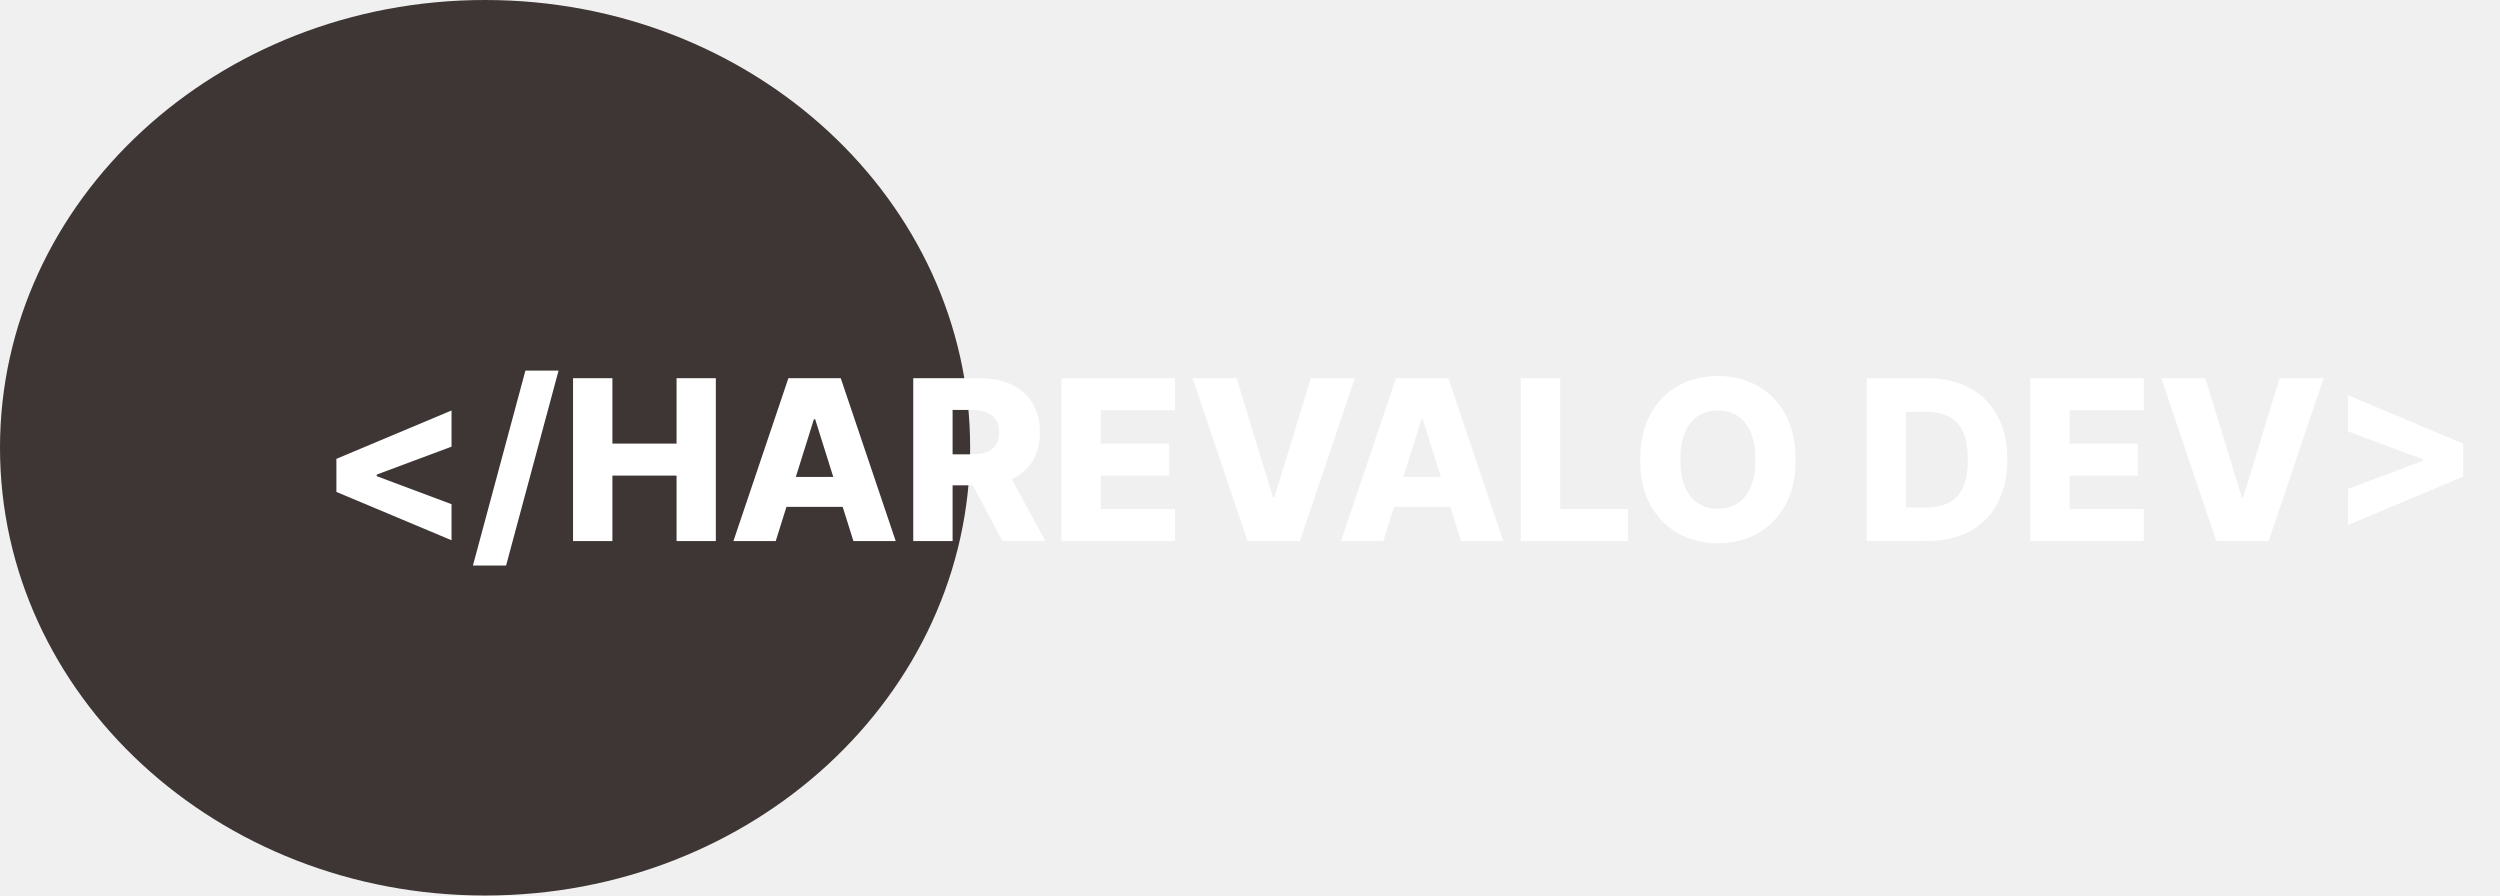
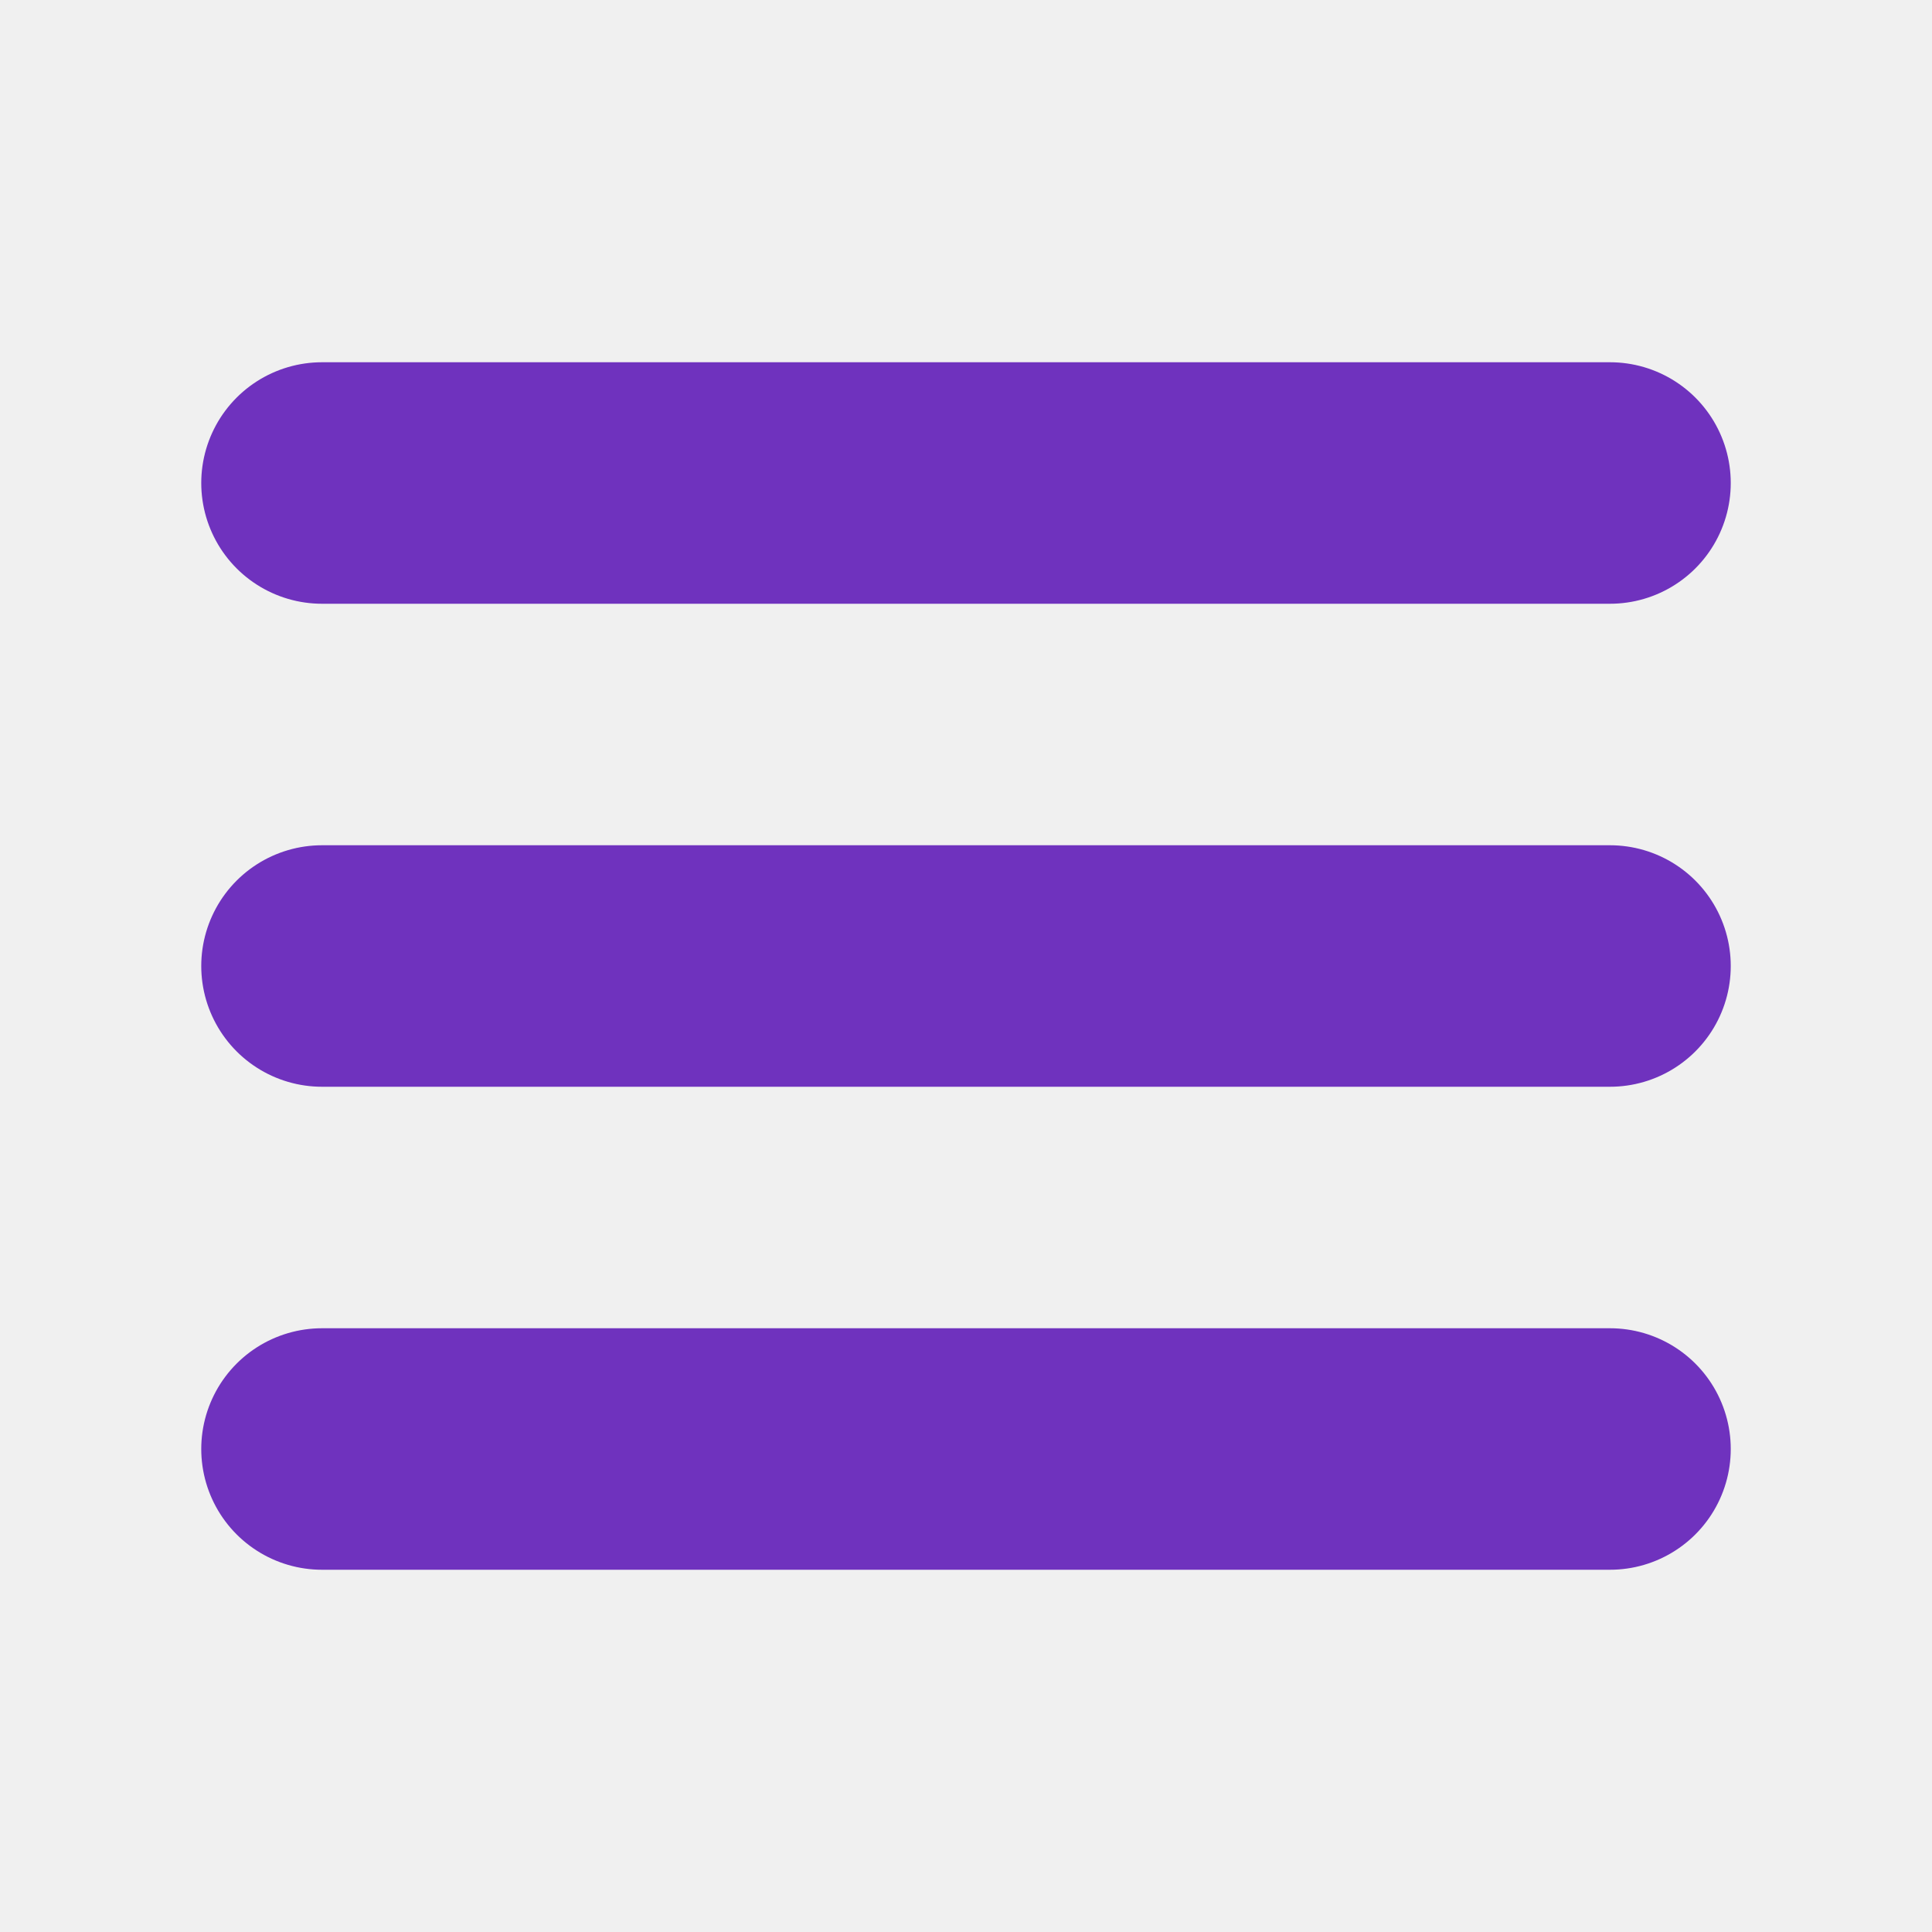
- <svg xmlns="http://www.w3.org/2000/svg" width="134" height="48" viewBox="0 0 134 48" fill="none">
-   <ellipse cx="26" cy="24" rx="26" ry="24" fill="#3E3535" />
-   <path d="M18.031 26.366V24.594L24.202 22.003V23.942L20.128 25.463L20.192 25.369V25.595L20.128 25.497L24.202 27.023V28.957L18.031 26.366ZM29.939 19.864L27.126 30.312H25.349L28.162 19.864H29.939ZM30.715 29V20.273H32.825V23.776H36.264V20.273H38.369V29H36.264V25.493H32.825V29H30.715ZM41.58 29H39.312L42.257 20.273H45.065L48.01 29H45.743L43.693 22.472H43.625L41.58 29ZM41.277 25.565H46.016V27.168H41.277V25.565ZM48.95 29V20.273H52.555C53.208 20.273 53.772 20.391 54.246 20.626C54.724 20.859 55.092 21.195 55.35 21.632C55.609 22.067 55.738 22.582 55.738 23.179C55.738 23.784 55.606 24.298 55.342 24.722C55.077 25.142 54.702 25.463 54.217 25.685C53.731 25.903 53.156 26.013 52.491 26.013H50.211V24.351H52.099C52.417 24.351 52.682 24.31 52.896 24.227C53.111 24.142 53.275 24.014 53.386 23.844C53.496 23.671 53.552 23.449 53.552 23.179C53.552 22.909 53.496 22.686 53.386 22.51C53.275 22.331 53.111 22.197 52.896 22.109C52.68 22.018 52.414 21.973 52.099 21.973H51.059V29H48.95ZM53.863 25.011L56.036 29H53.735L51.604 25.011H53.863ZM56.895 29V20.273H62.98V21.986H59.004V23.776H62.669V25.493H59.004V27.287H62.98V29H56.895ZM66.283 20.273L68.234 26.665H68.307L70.258 20.273H72.619L69.675 29H66.867L63.922 20.273H66.283ZM74.146 29H71.879L74.823 20.273H77.632L80.576 29H78.309L76.26 22.472H76.191L74.146 29ZM73.843 25.565H78.582V27.168H73.843V25.565ZM81.516 29V20.273H83.625V27.287H87.256V29H81.516ZM96.245 24.636C96.245 25.597 96.061 26.41 95.691 27.078C95.322 27.746 94.822 28.253 94.191 28.599C93.564 28.946 92.859 29.119 92.078 29.119C91.294 29.119 90.588 28.945 89.96 28.595C89.332 28.246 88.834 27.739 88.464 27.074C88.098 26.406 87.914 25.594 87.914 24.636C87.914 23.676 88.098 22.862 88.464 22.195C88.834 21.527 89.332 21.02 89.96 20.673C90.588 20.327 91.294 20.153 92.078 20.153C92.859 20.153 93.564 20.327 94.191 20.673C94.822 21.02 95.322 21.527 95.691 22.195C96.061 22.862 96.245 23.676 96.245 24.636ZM94.089 24.636C94.089 24.068 94.008 23.588 93.846 23.196C93.687 22.804 93.457 22.507 93.156 22.305C92.858 22.104 92.498 22.003 92.078 22.003C91.66 22.003 91.301 22.104 91 22.305C90.698 22.507 90.467 22.804 90.305 23.196C90.146 23.588 90.066 24.068 90.066 24.636C90.066 25.204 90.146 25.685 90.305 26.077C90.467 26.469 90.698 26.766 91 26.967C91.301 27.169 91.66 27.27 92.078 27.27C92.498 27.27 92.858 27.169 93.156 26.967C93.457 26.766 93.687 26.469 93.846 26.077C94.008 25.685 94.089 25.204 94.089 24.636ZM103.281 29H100.055V20.273H103.277C104.166 20.273 104.931 20.447 105.574 20.797C106.218 21.143 106.716 21.643 107.065 22.297C107.414 22.947 107.589 23.726 107.589 24.632C107.589 25.541 107.414 26.322 107.065 26.976C106.718 27.629 106.223 28.131 105.578 28.48C104.933 28.827 104.167 29 103.281 29ZM102.164 27.202H103.2C103.689 27.202 104.102 27.119 104.44 26.954C104.781 26.787 105.038 26.516 105.211 26.141C105.387 25.763 105.475 25.26 105.475 24.632C105.475 24.004 105.387 23.504 105.211 23.132C105.035 22.757 104.775 22.487 104.431 22.322C104.091 22.155 103.67 22.071 103.17 22.071H102.164V27.202ZM108.821 29V20.273H114.906V21.986H110.93V23.776H114.595V25.493H110.93V27.287H114.906V29H108.821ZM118.208 20.273L120.16 26.665H120.233L122.184 20.273H124.545L121.6 29H118.792L115.848 20.273H118.208ZM132.026 25.548L125.855 28.139V26.204L129.929 24.679L129.87 24.777V24.551L129.929 24.645L125.855 23.124V21.185L132.026 23.776V25.548Z" fill="white" />
+ <svg xmlns="http://www.w3.org/2000/svg" class="icon icon-tabler icon-tabler-menu-2" width="36" height="36" viewBox="0 0 24 24" stroke-width="3" stroke="#6f32be" fill="none" stroke-linecap="round" stroke-linejoin="round">
+   <path stroke="none" d="M0 0h24v24H0z" fill="none" />
+   <path d="M4 6l16 0" />
+   <path d="M4 12l16 0" />
+   <path d="M4 18l16 0" />
</svg>
